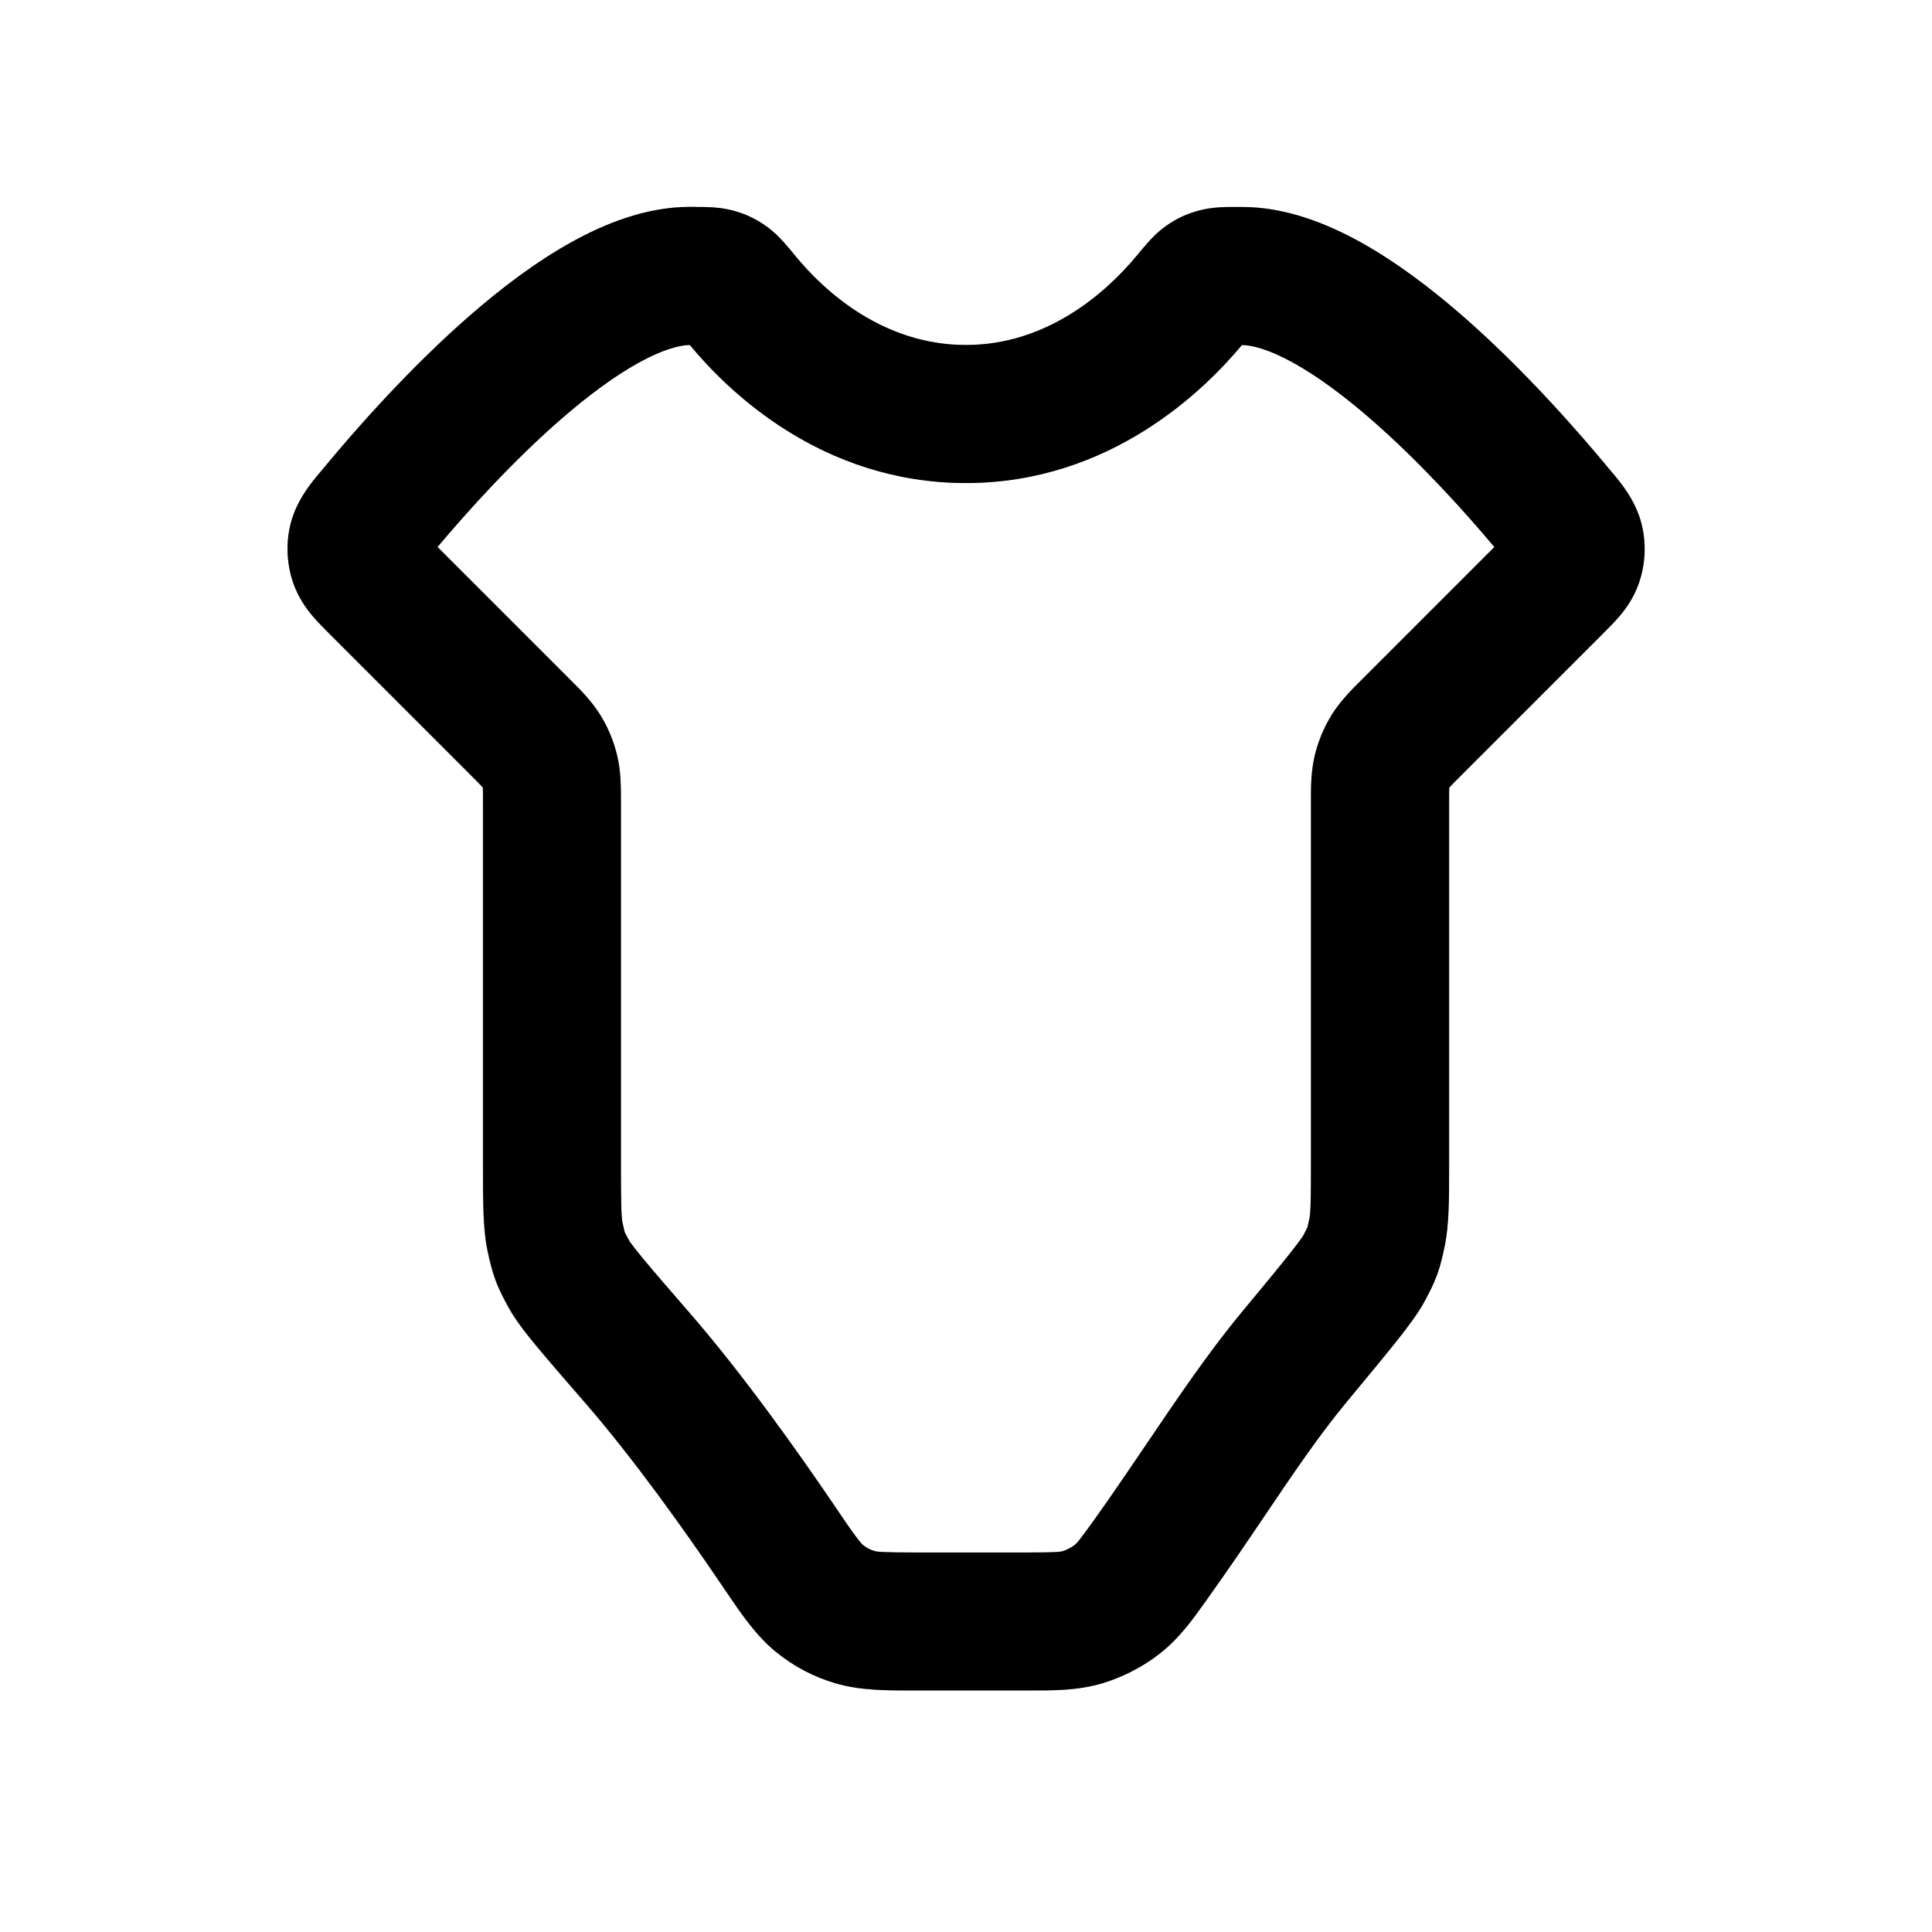
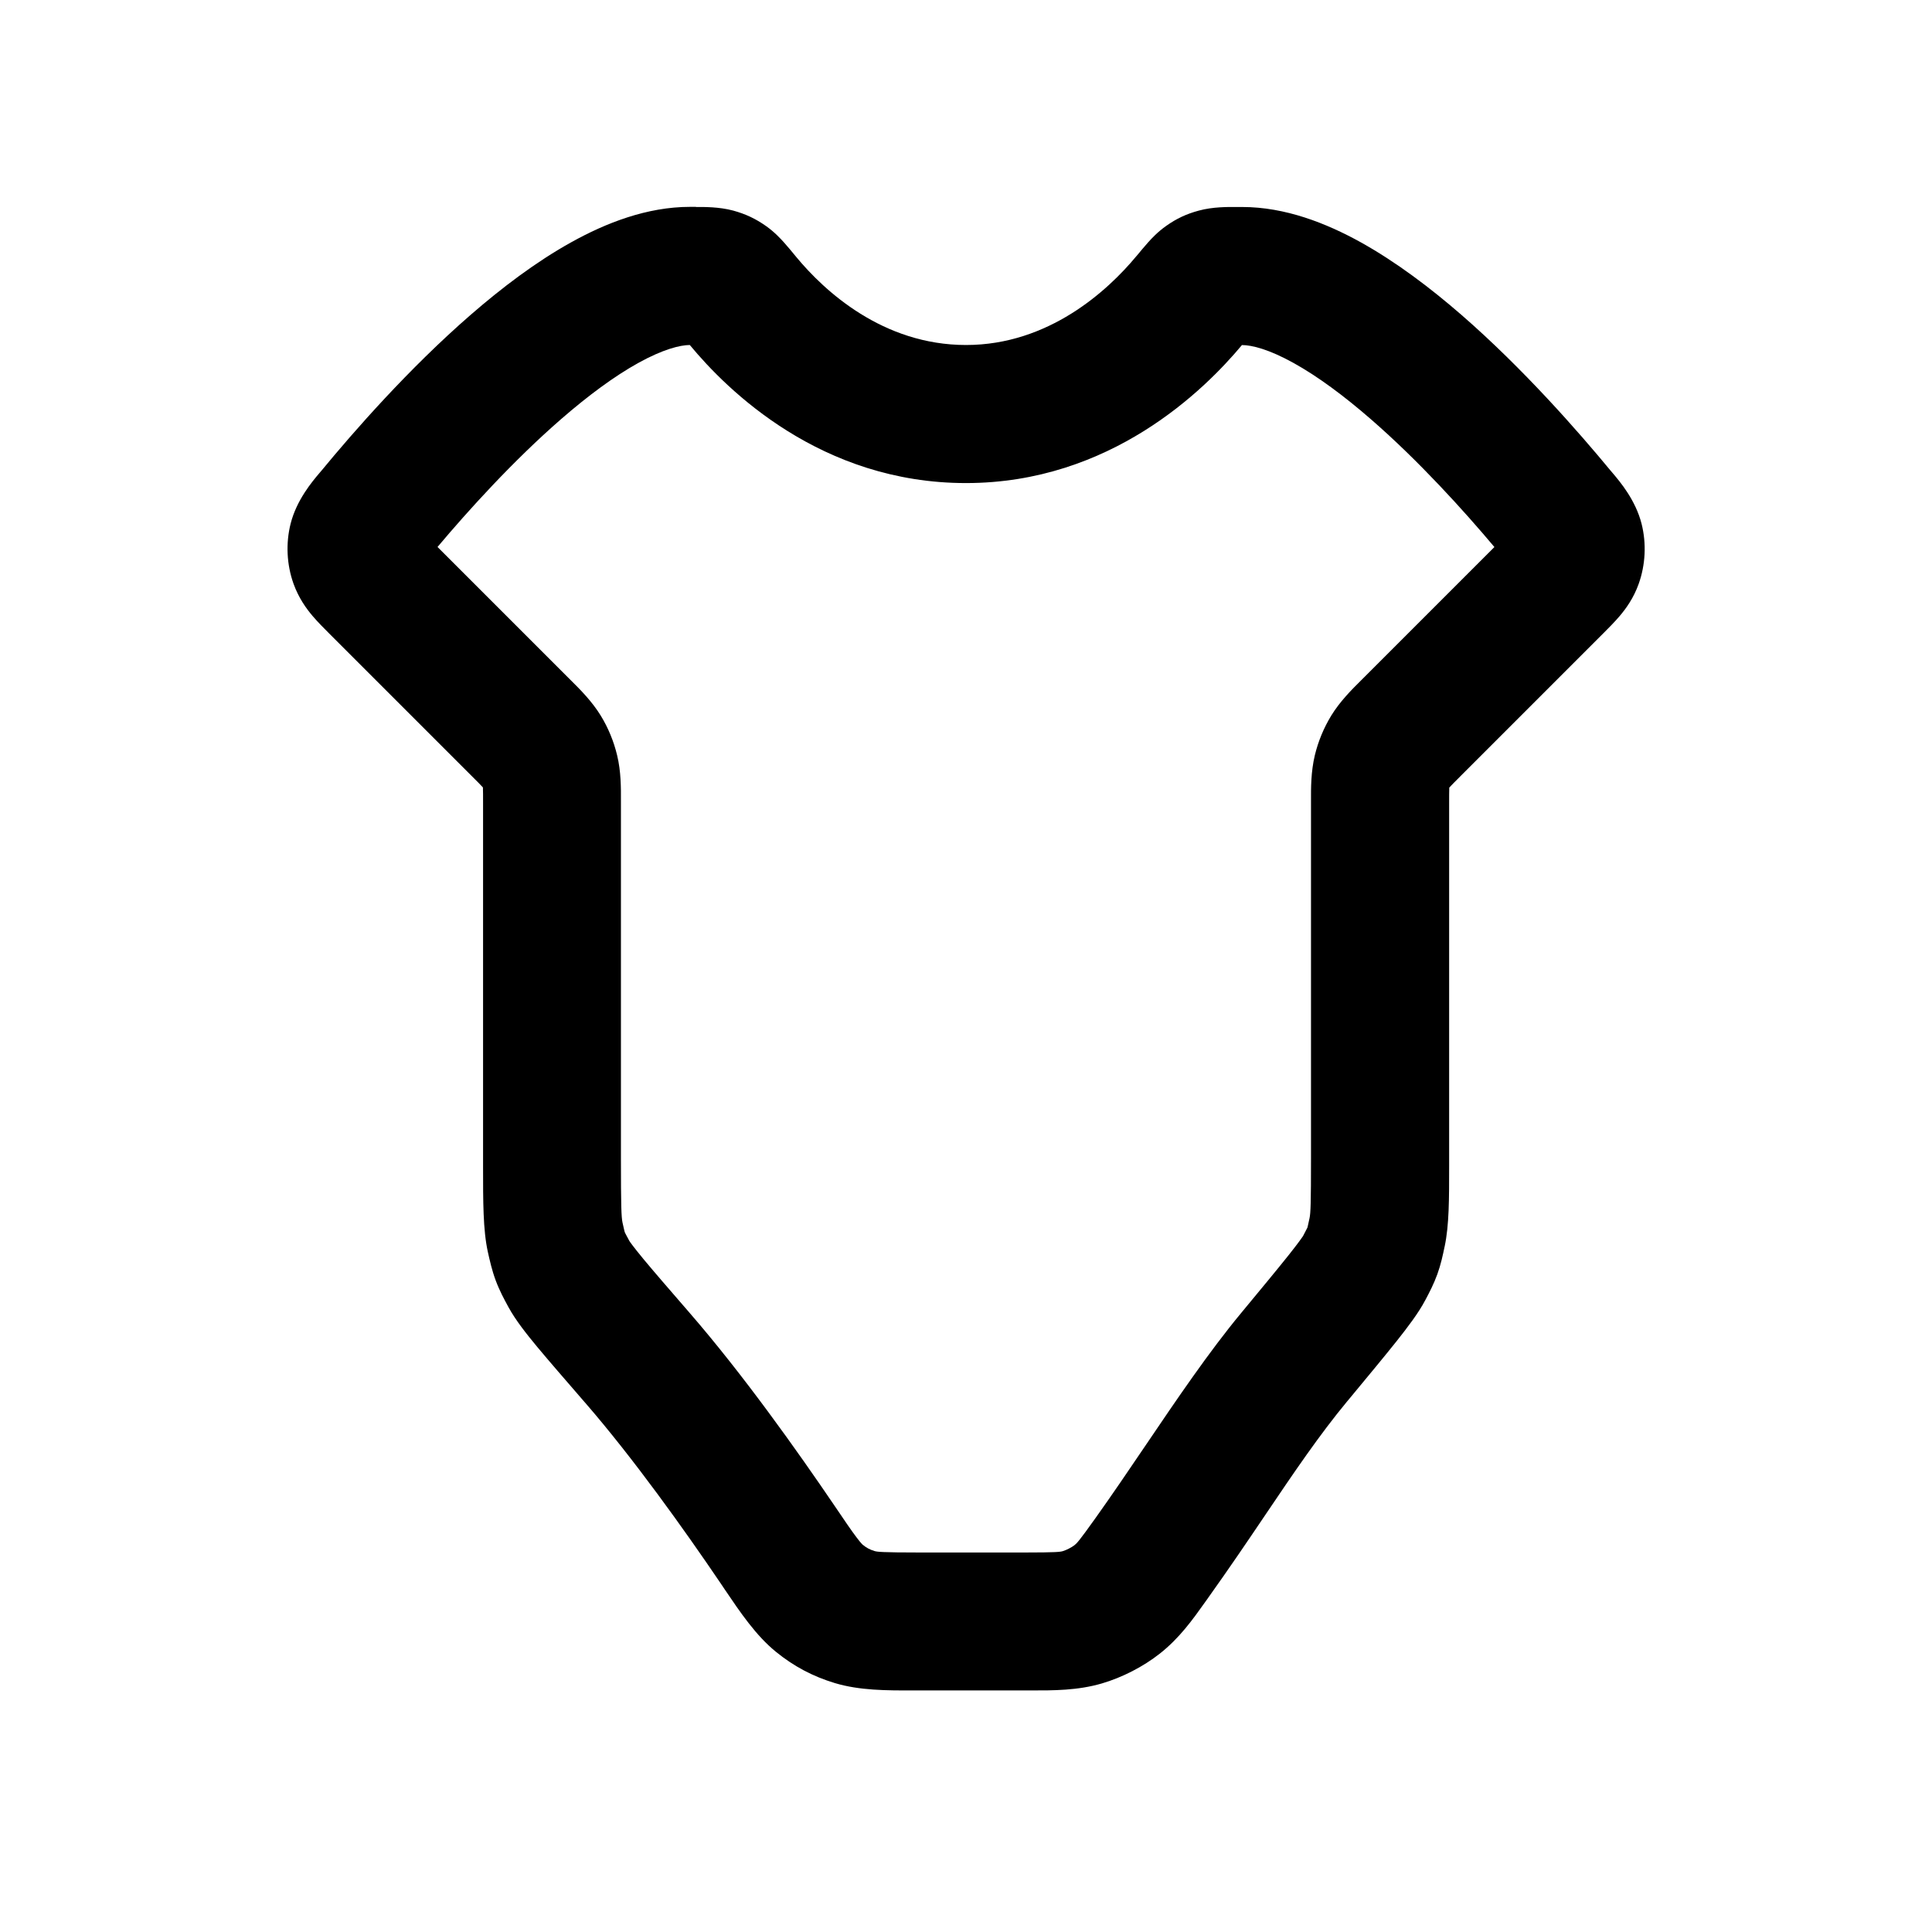
<svg xmlns="http://www.w3.org/2000/svg" fill="none" height="28" viewBox="0 0 28 28" width="28">
-   <path d="m7.531 10.531-2.041-2.041c-.172-.172-.258-.258-.295-.364-.032-.09-.037-.197-.014-.29.028-.109.101-.199.249-.378.902-1.093 3.031-3.459 4.569-3.459h.053c.165 0 .247 0 .311.017.066.018.103.035.159.075.054.038.117.114.242.266.475.575 1.578 1.642 3.235 1.642 1.647 0 2.758-1.071 3.235-1.646.124-.15.187-.225.241-.263.055-.039.093-.057.158-.074.064-.017.146-.017.309-.017h.057c1.538 0 3.668 2.366 4.569 3.459.148.179.222.269.249.378.024.093.018.2-.014.29-.038.106-.124.192-.295.364l-2.041 2.041c-.173.173-.259.259-.321.36-.055.089-.095.187-.12.289-.028.115-.028.237-.028.482v5.125c0 .578 0 .867-.043 1.071-.054.257-.065.286-.187.519-.097.184-.403.553-1.014 1.291-.684.826-1.31 1.856-2.063 2.91-.223.312-.335.469-.504.601-.141.111-.332.209-.504.26-.207.061-.417.061-.839.061h-1.516c-.488 0-.731 0-.943-.064-.195-.059-.356-.144-.514-.272-.171-.139-.315-.351-.603-.776l-0-0c-.536-.791-1.297-1.86-2.035-2.71-.592-.682-.888-1.024-.991-1.213-.126-.231-.143-.277-.199-.534-.046-.21-.046-.522-.046-1.145v-5.125c0-.244 0-.367-.028-.482-.025-.102-.065-.2-.12-.289-.062-.101-.148-.187-.321-.36z" opacity=".4" stroke="currentColor" stroke-width="2" />
  <path clip-rule="evenodd" d="m9.998 5c-.143.001-.39.062-.749.261-.348.193-.728.475-1.117.813-.699.608-1.35 1.329-1.791 1.853l1.897 1.897c.012.012.024.024.036.036.135.134.304.303.431.509.11.179.19.374.239.578.057.235.056.474.055.664-0.0.017-0.0.035-0.0.051v5.125c0 .689.006.856.023.932.024.112.032.137.033.14.001.003.012.027.067.127-0-0-0-.001 0 0 .004.007.05.075.205.263.152.183.365.429.664.774.777.895 1.564 2.004 2.107 2.804.149.221.241.355.315.453.07.093.093.11.091.108.056.046.102.07.171.091.036.011.101.021.655.021h1.516c.474 0 .52-.009.558-.02.051-.015.127-.054.168-.086.033-.026.059-.048.307-.396.236-.331.475-.683.716-1.039.459-.678.925-1.366 1.391-1.928.308-.372.53-.64.687-.837.152-.191.202-.266.211-.279.001-.002.002-.002.001-.002.031-.059.047-.09.058-.112.003-.005.004-.009.006-.012.001-.003.002-.007.003-.013.006-.024.013-.058.027-.123.016-.074.021-.226.021-.865v-5.125c0-.017 0-.034-0-.051-.001-.19-.001-.429.055-.664.049-.204.13-.399.239-.578.127-.206.296-.375.431-.509.012-.012.024-.024.036-.036l1.897-1.897c-.441-.524-1.092-1.246-1.791-1.853-.389-.338-.769-.62-1.117-.813-.36-.2-.607-.261-.75-.261h-.001c-.544.653-1.908 2-3.999 2-2.101 0-3.458-1.342-4.002-2zm.088-2c.112-.001.336-.003.54.052.179.049.324.117.476.224.123.087.213.185.263.241.051.057.109.127.164.194l.009.011c.409.495 1.256 1.278 2.463 1.278 1.196 0 2.052-.786 2.466-1.285l.009-.01c.055-.066.112-.135.163-.192.05-.056.14-.153.262-.239.151-.107.295-.174.474-.222.202-.055.425-.053.537-.052.012 0.0.023 0.0.033 0h.057c.626 0 1.221.235 1.722.513.512.285 1.009.662 1.458 1.052.898.781 1.696 1.694 2.161 2.257.008.01.018.021.029.034.107.126.332.392.419.735.072.285.057.594-.042.871-.074.208-.186.361-.277.468-.075.088-.166.179-.239.252l-2.056 2.056c-.093.093-.139.139-.171.174-.001.001-.002.002-.002.003-0.0.001-0.0.002-0.0.004-.002.048-.002.113-.002.244v5.125c0 .037 0 .074 0.0.11 0.0.468.001.857-.065 1.167l-.002.008c-.024.116-.053.253-.104.394-.051.141-.116.265-.171.369l-.004.007c-.099.189-.26.398-.416.595-.171.215-.406.498-.705.859l-.008.009c-.41.495-.775 1.036-1.189 1.649-.251.372-.521.771-.83 1.204-.013.018-.026.037-.039.055-.185.26-.376.528-.661.752-.241.19-.546.346-.84.432-.349.102-.699.102-1.042.101-.026-0-.052-0-.078-0h-1.516c-.032 0-.064 0-.095 0-.39.001-.778.001-1.136-.106-.319-.096-.597-.243-.856-.454-.29-.236-.515-.569-.743-.906-.019-.028-.038-.056-.057-.085-.53-.782-1.265-1.812-1.962-2.616l-.009-.01c-.288-.333-.517-.596-.685-.798-.156-.188-.316-.389-.42-.58-.061-.112-.13-.239-.185-.387-.055-.148-.086-.289-.114-.414-.07-.319-.069-.734-.069-1.237 0-.04 0-.08 0-.12v-5.125c0-.131-0-.196-.002-.244-0-.001-0-.002-0-.004-.001-.001-.002-.002-.002-.003-.032-.035-.078-.082-.171-.174l-2.041-2.041c-.005-.005-.01-.01-.015-.015-.072-.072-.163-.163-.239-.252-.091-.107-.202-.26-.277-.468-.099-.277-.114-.586-.042-.871.087-.343.312-.609.419-.735.011-.013.021-.024.029-.034.465-.564 1.263-1.477 2.161-2.257.449-.39.946-.768 1.458-1.052.5-.278 1.096-.513 1.722-.513h.053c.009 0 .021-0.0.033-0z" fill="currentColor" fill-rule="evenodd" />
</svg>
